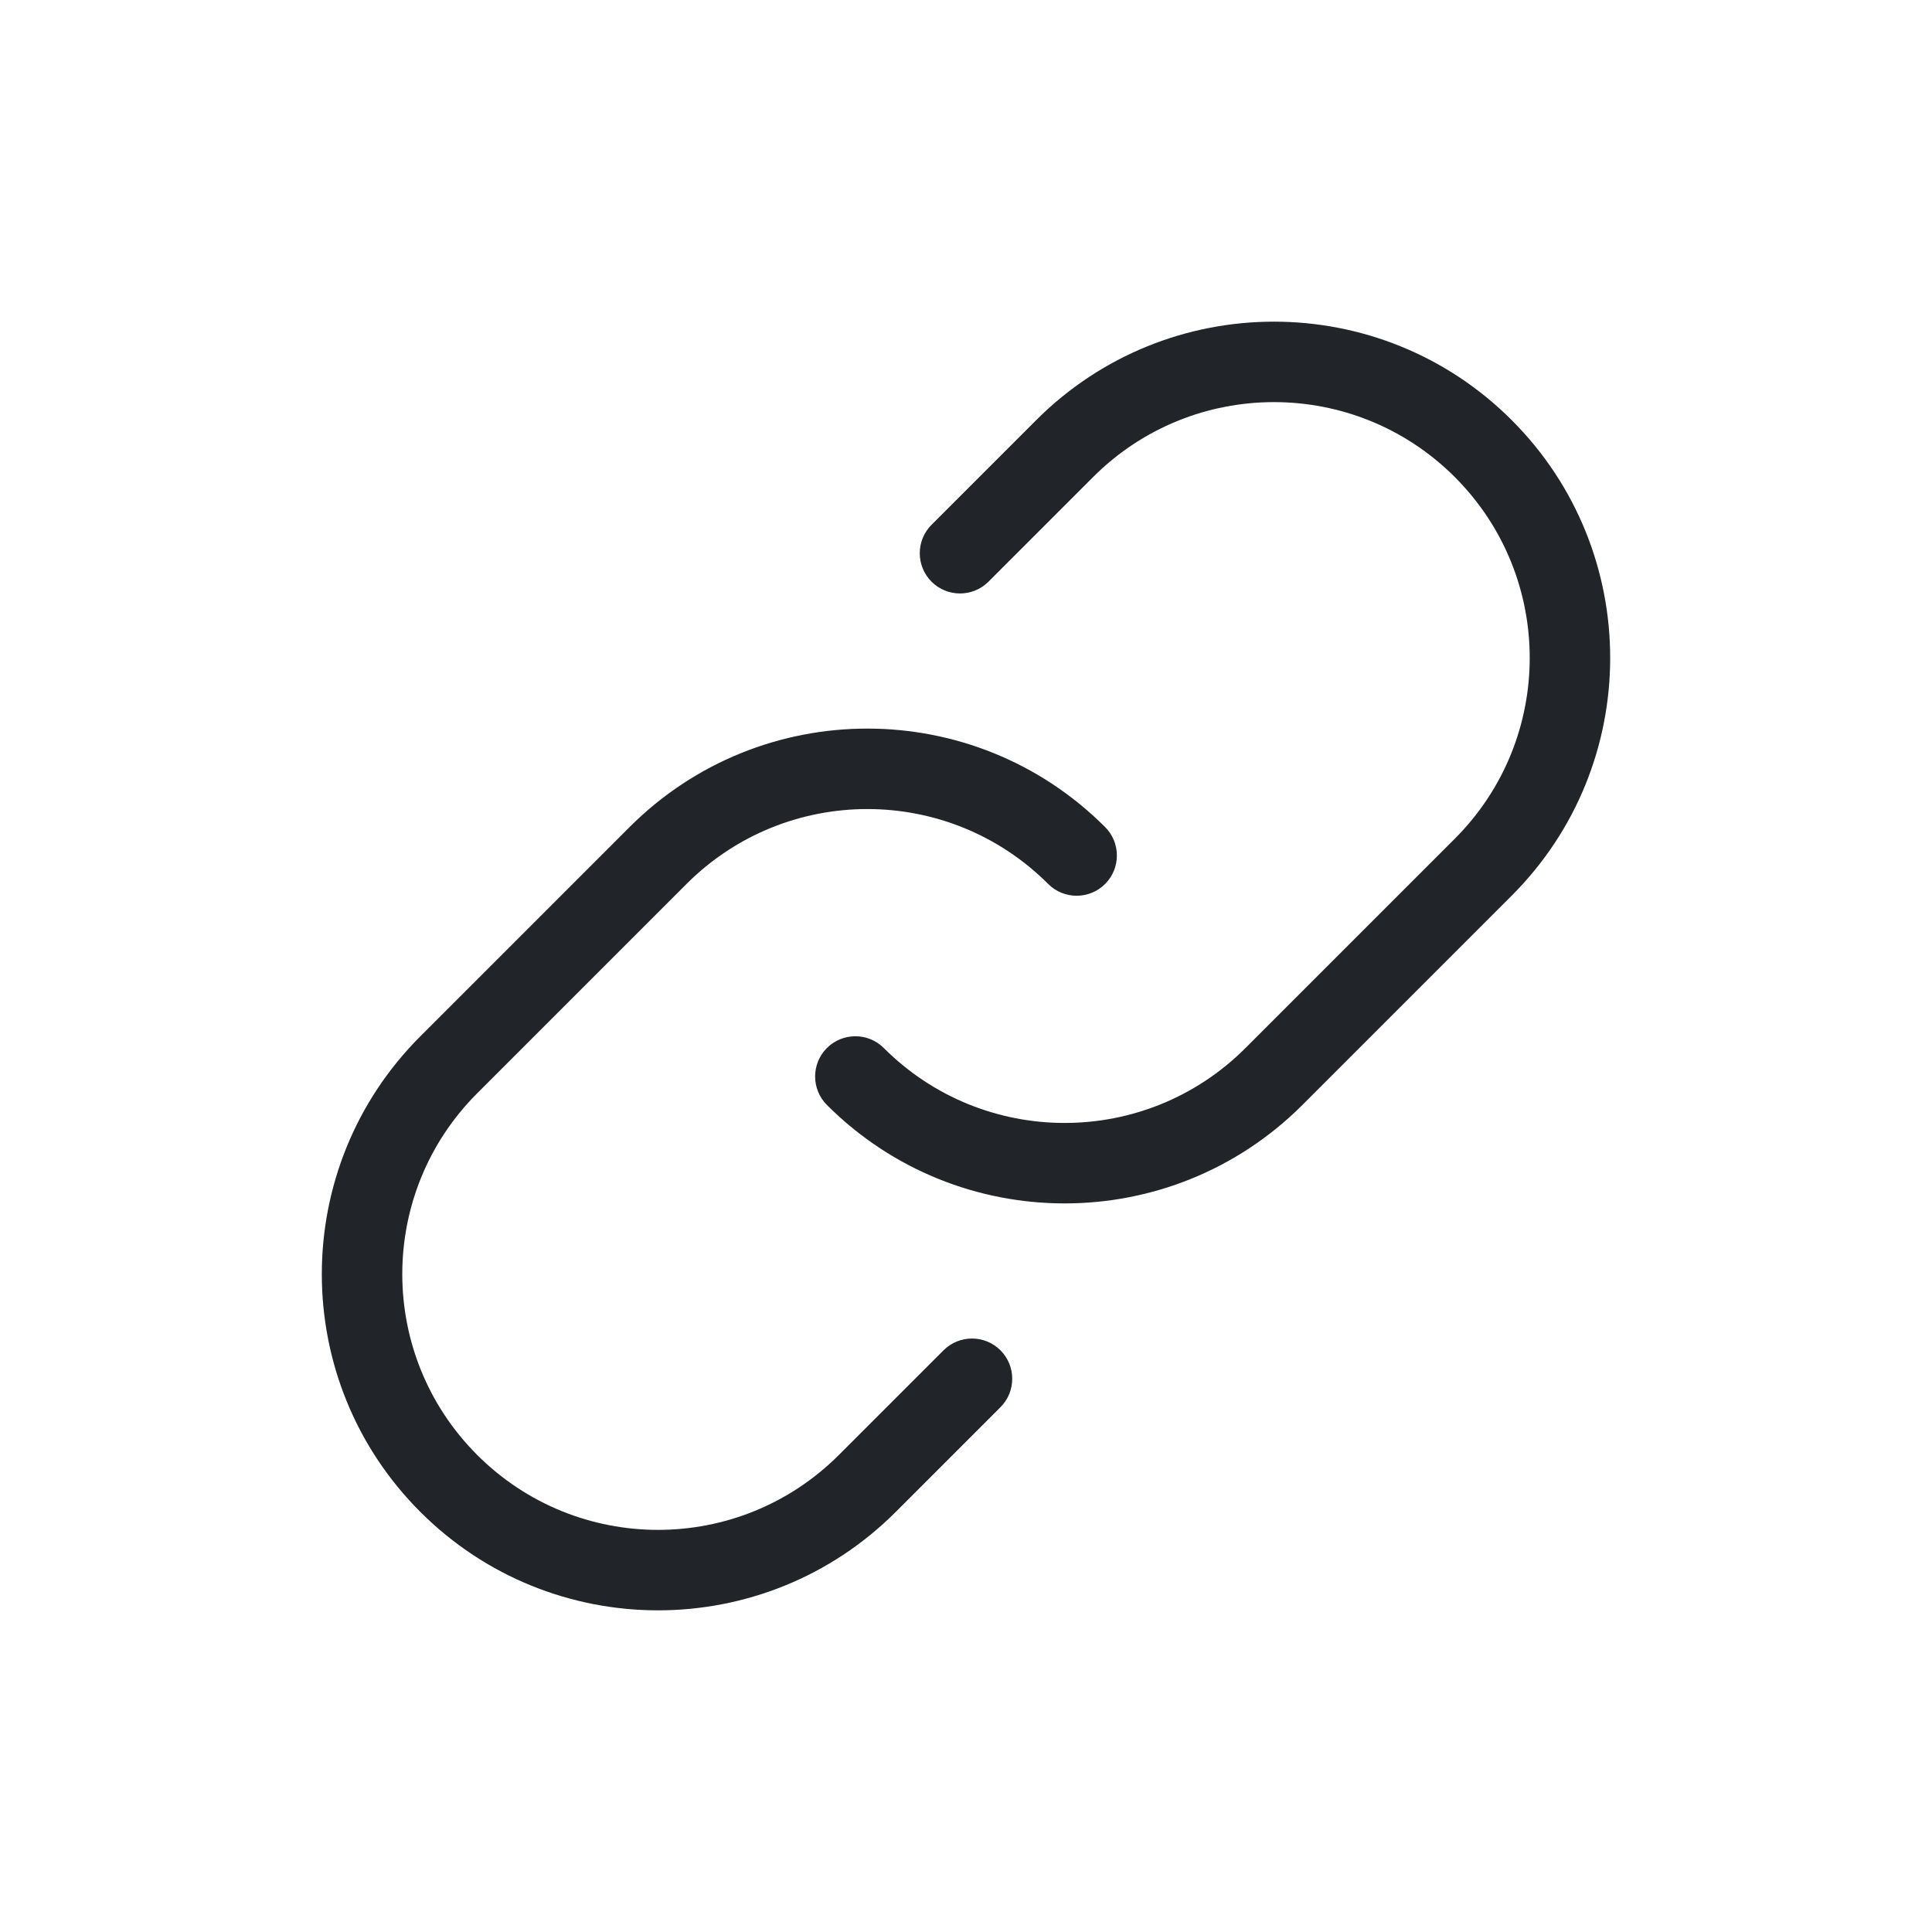
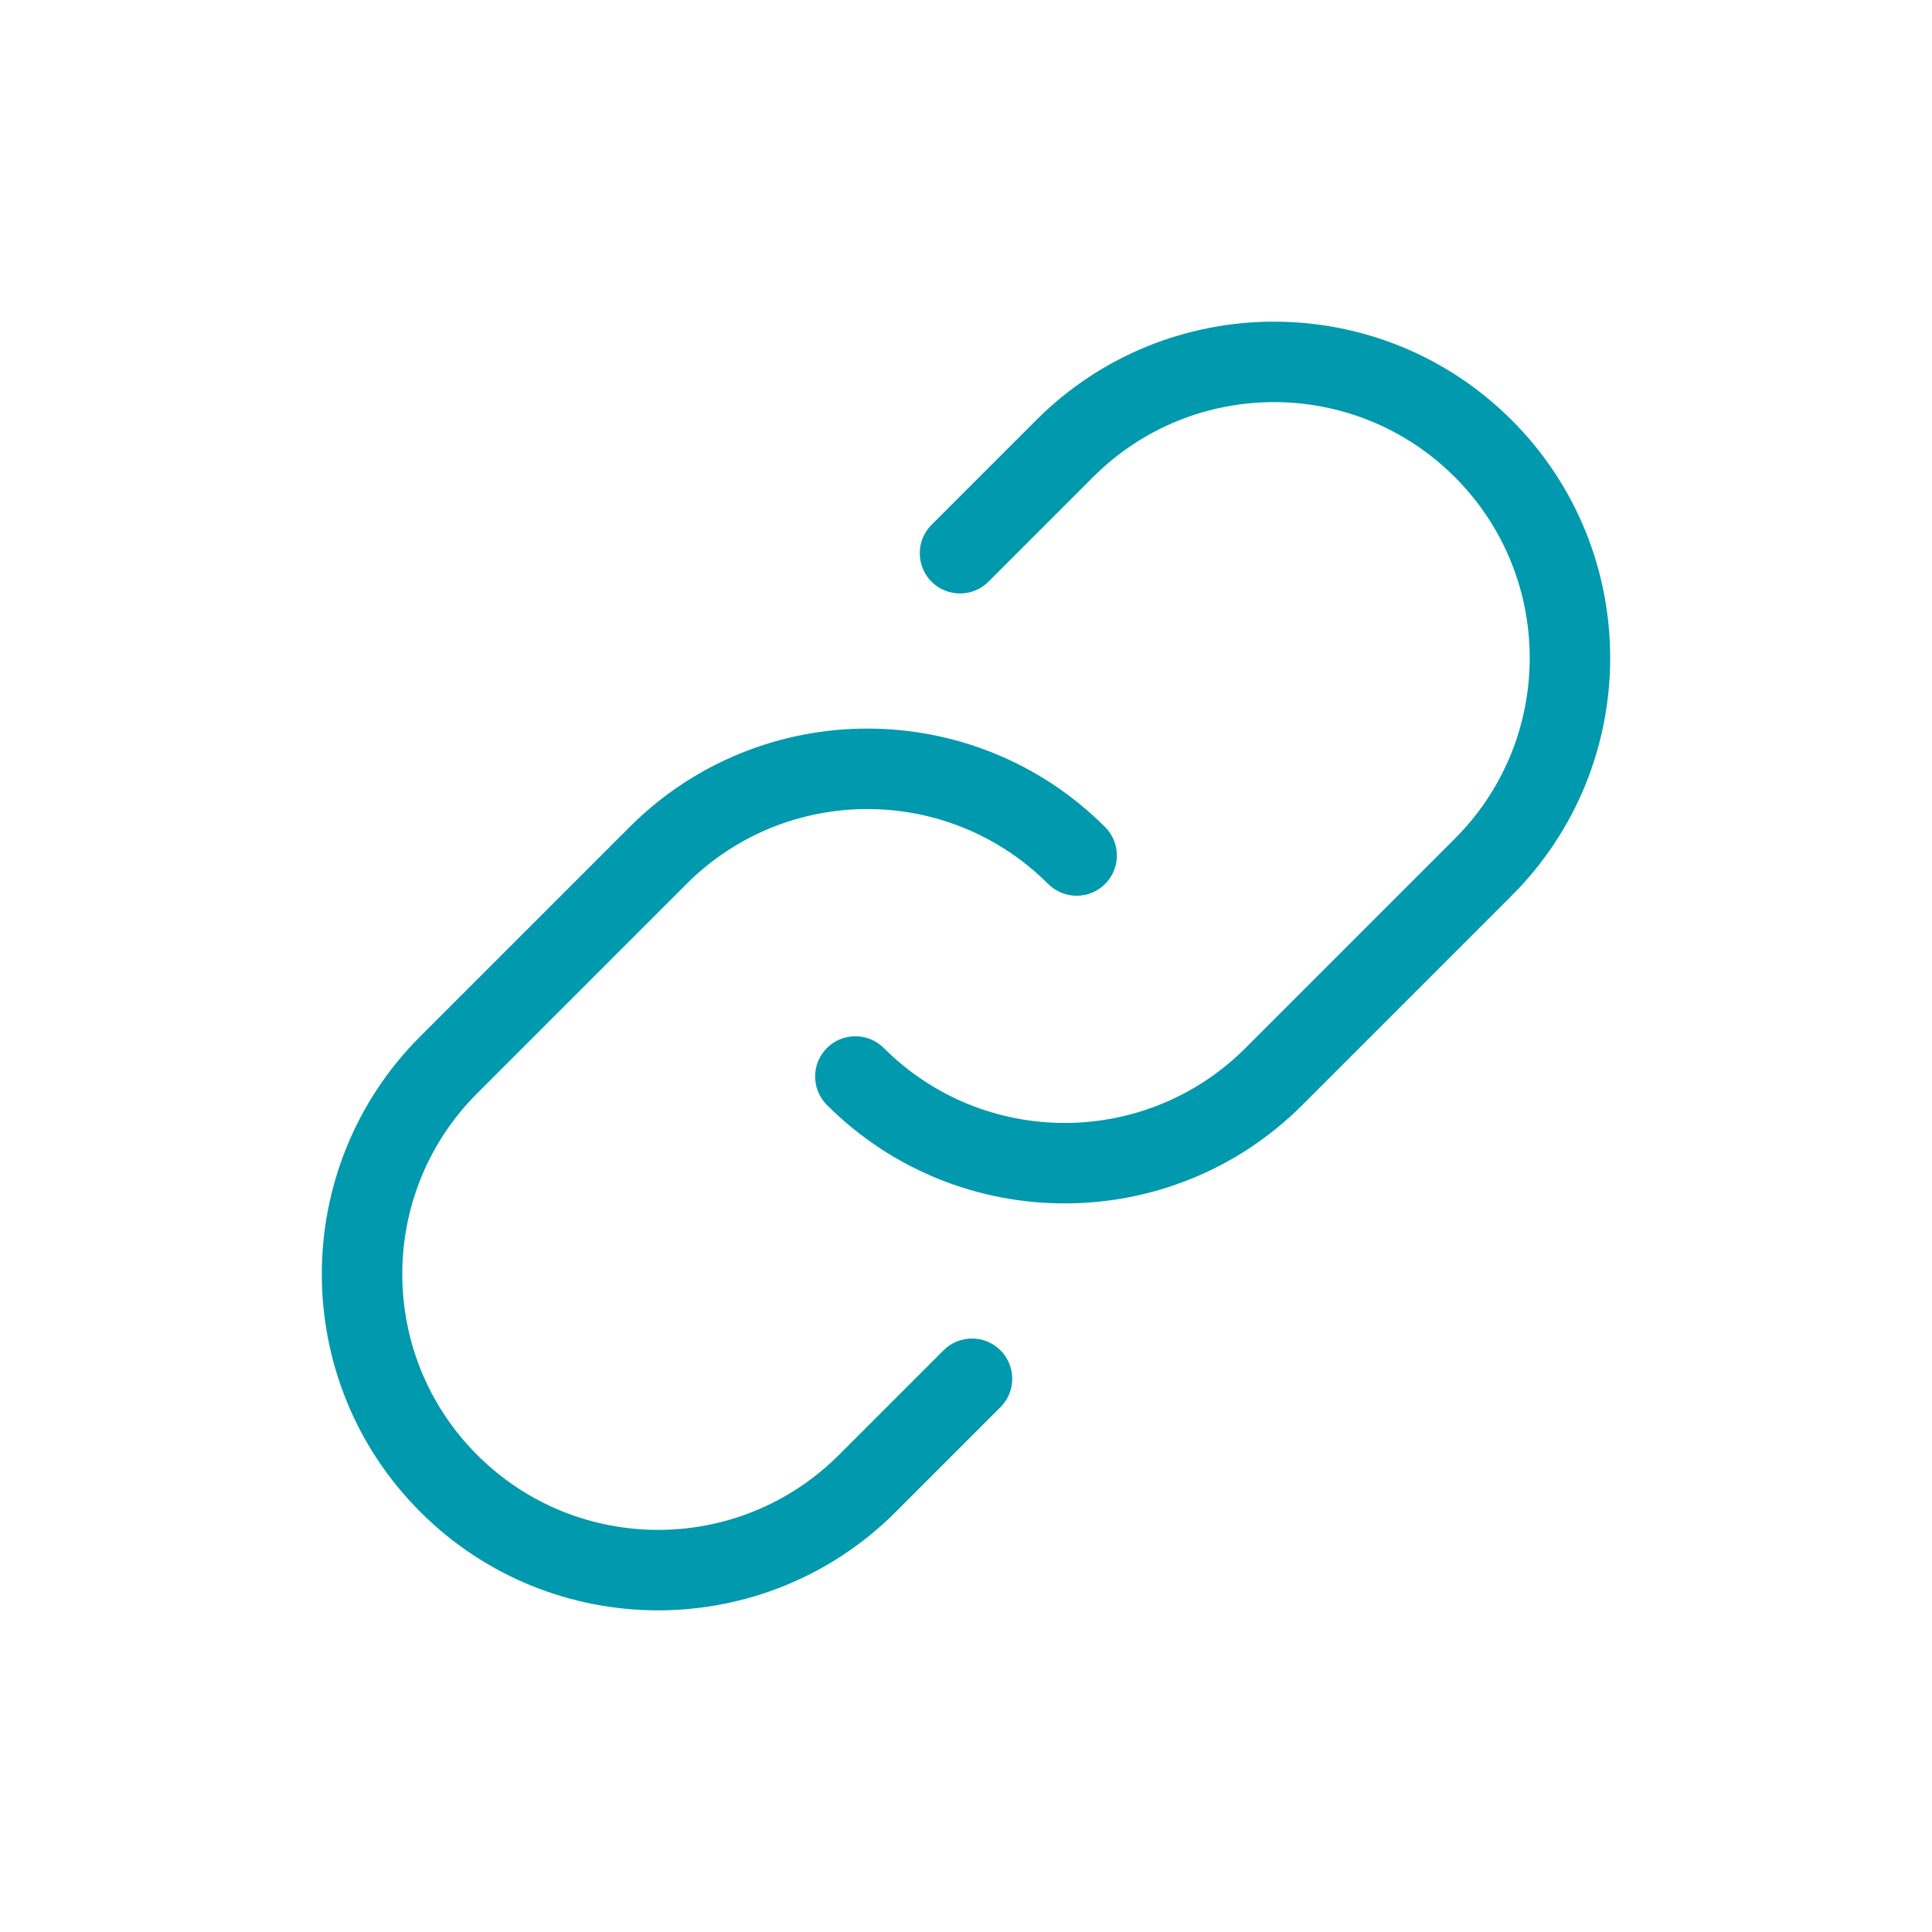
<svg xmlns="http://www.w3.org/2000/svg" fill="none" preserveAspectRatio="xMinYMid meet" viewBox="0 0 24 24">
-   <path fill="#212529" fill-rule="evenodd" d="M18.779 5.219c-1.631-1.631-4.276-1.631-5.907 0l-1.3 1.3c-.195.195-.195.512 0 .707.195.195.512.195.707 0l1.3-1.3c1.241-1.241 3.252-1.241 4.493 0 1.241 1.241 1.241 3.252 0 4.493l-2.6 2.6c-1.241 1.241-3.252 1.241-4.493 0-.195-.195-.512-.195-.707 0-.195.195-.195.512 0 .707 1.631 1.631 4.276 1.631 5.907 0l2.6-2.6c1.631-1.631 1.631-4.276 0-5.907M5.221 18.781c1.631 1.631 4.276 1.631 5.907 0l1.3-1.3c.195-.195.195-.512 0-.707-.195-.195-.512-.195-.707 0l-1.3 1.3c-1.241 1.241-3.252 1.241-4.493 0s-1.241-3.252 0-4.493l2.6-2.6c1.241-1.241 3.252-1.241 4.493 0 .195.195.512.195.707 0 .195-.195.195-.512 0-.707-1.631-1.631-4.276-1.631-5.907 0l-2.6 2.6c-1.631 1.631-1.631 4.276 0 5.907" clip-rule="evenodd" />
+   <path fill="#0099AD" fill-rule="evenodd" d="M18.779 5.219c-1.631-1.631-4.276-1.631-5.907 0l-1.3 1.3c-.195.195-.195.512 0 .707.195.195.512.195.707 0l1.3-1.3c1.241-1.241 3.252-1.241 4.493 0 1.241 1.241 1.241 3.252 0 4.493l-2.6 2.6c-1.241 1.241-3.252 1.241-4.493 0-.195-.195-.512-.195-.707 0-.195.195-.195.512 0 .707 1.631 1.631 4.276 1.631 5.907 0l2.6-2.6c1.631-1.631 1.631-4.276 0-5.907M5.221 18.781c1.631 1.631 4.276 1.631 5.907 0l1.3-1.3c.195-.195.195-.512 0-.707-.195-.195-.512-.195-.707 0l-1.3 1.3c-1.241 1.241-3.252 1.241-4.493 0s-1.241-3.252 0-4.493l2.6-2.6c1.241-1.241 3.252-1.241 4.493 0 .195.195.512.195.707 0 .195-.195.195-.512 0-.707-1.631-1.631-4.276-1.631-5.907 0l-2.6 2.6c-1.631 1.631-1.631 4.276 0 5.907" clip-rule="evenodd" />
</svg>
